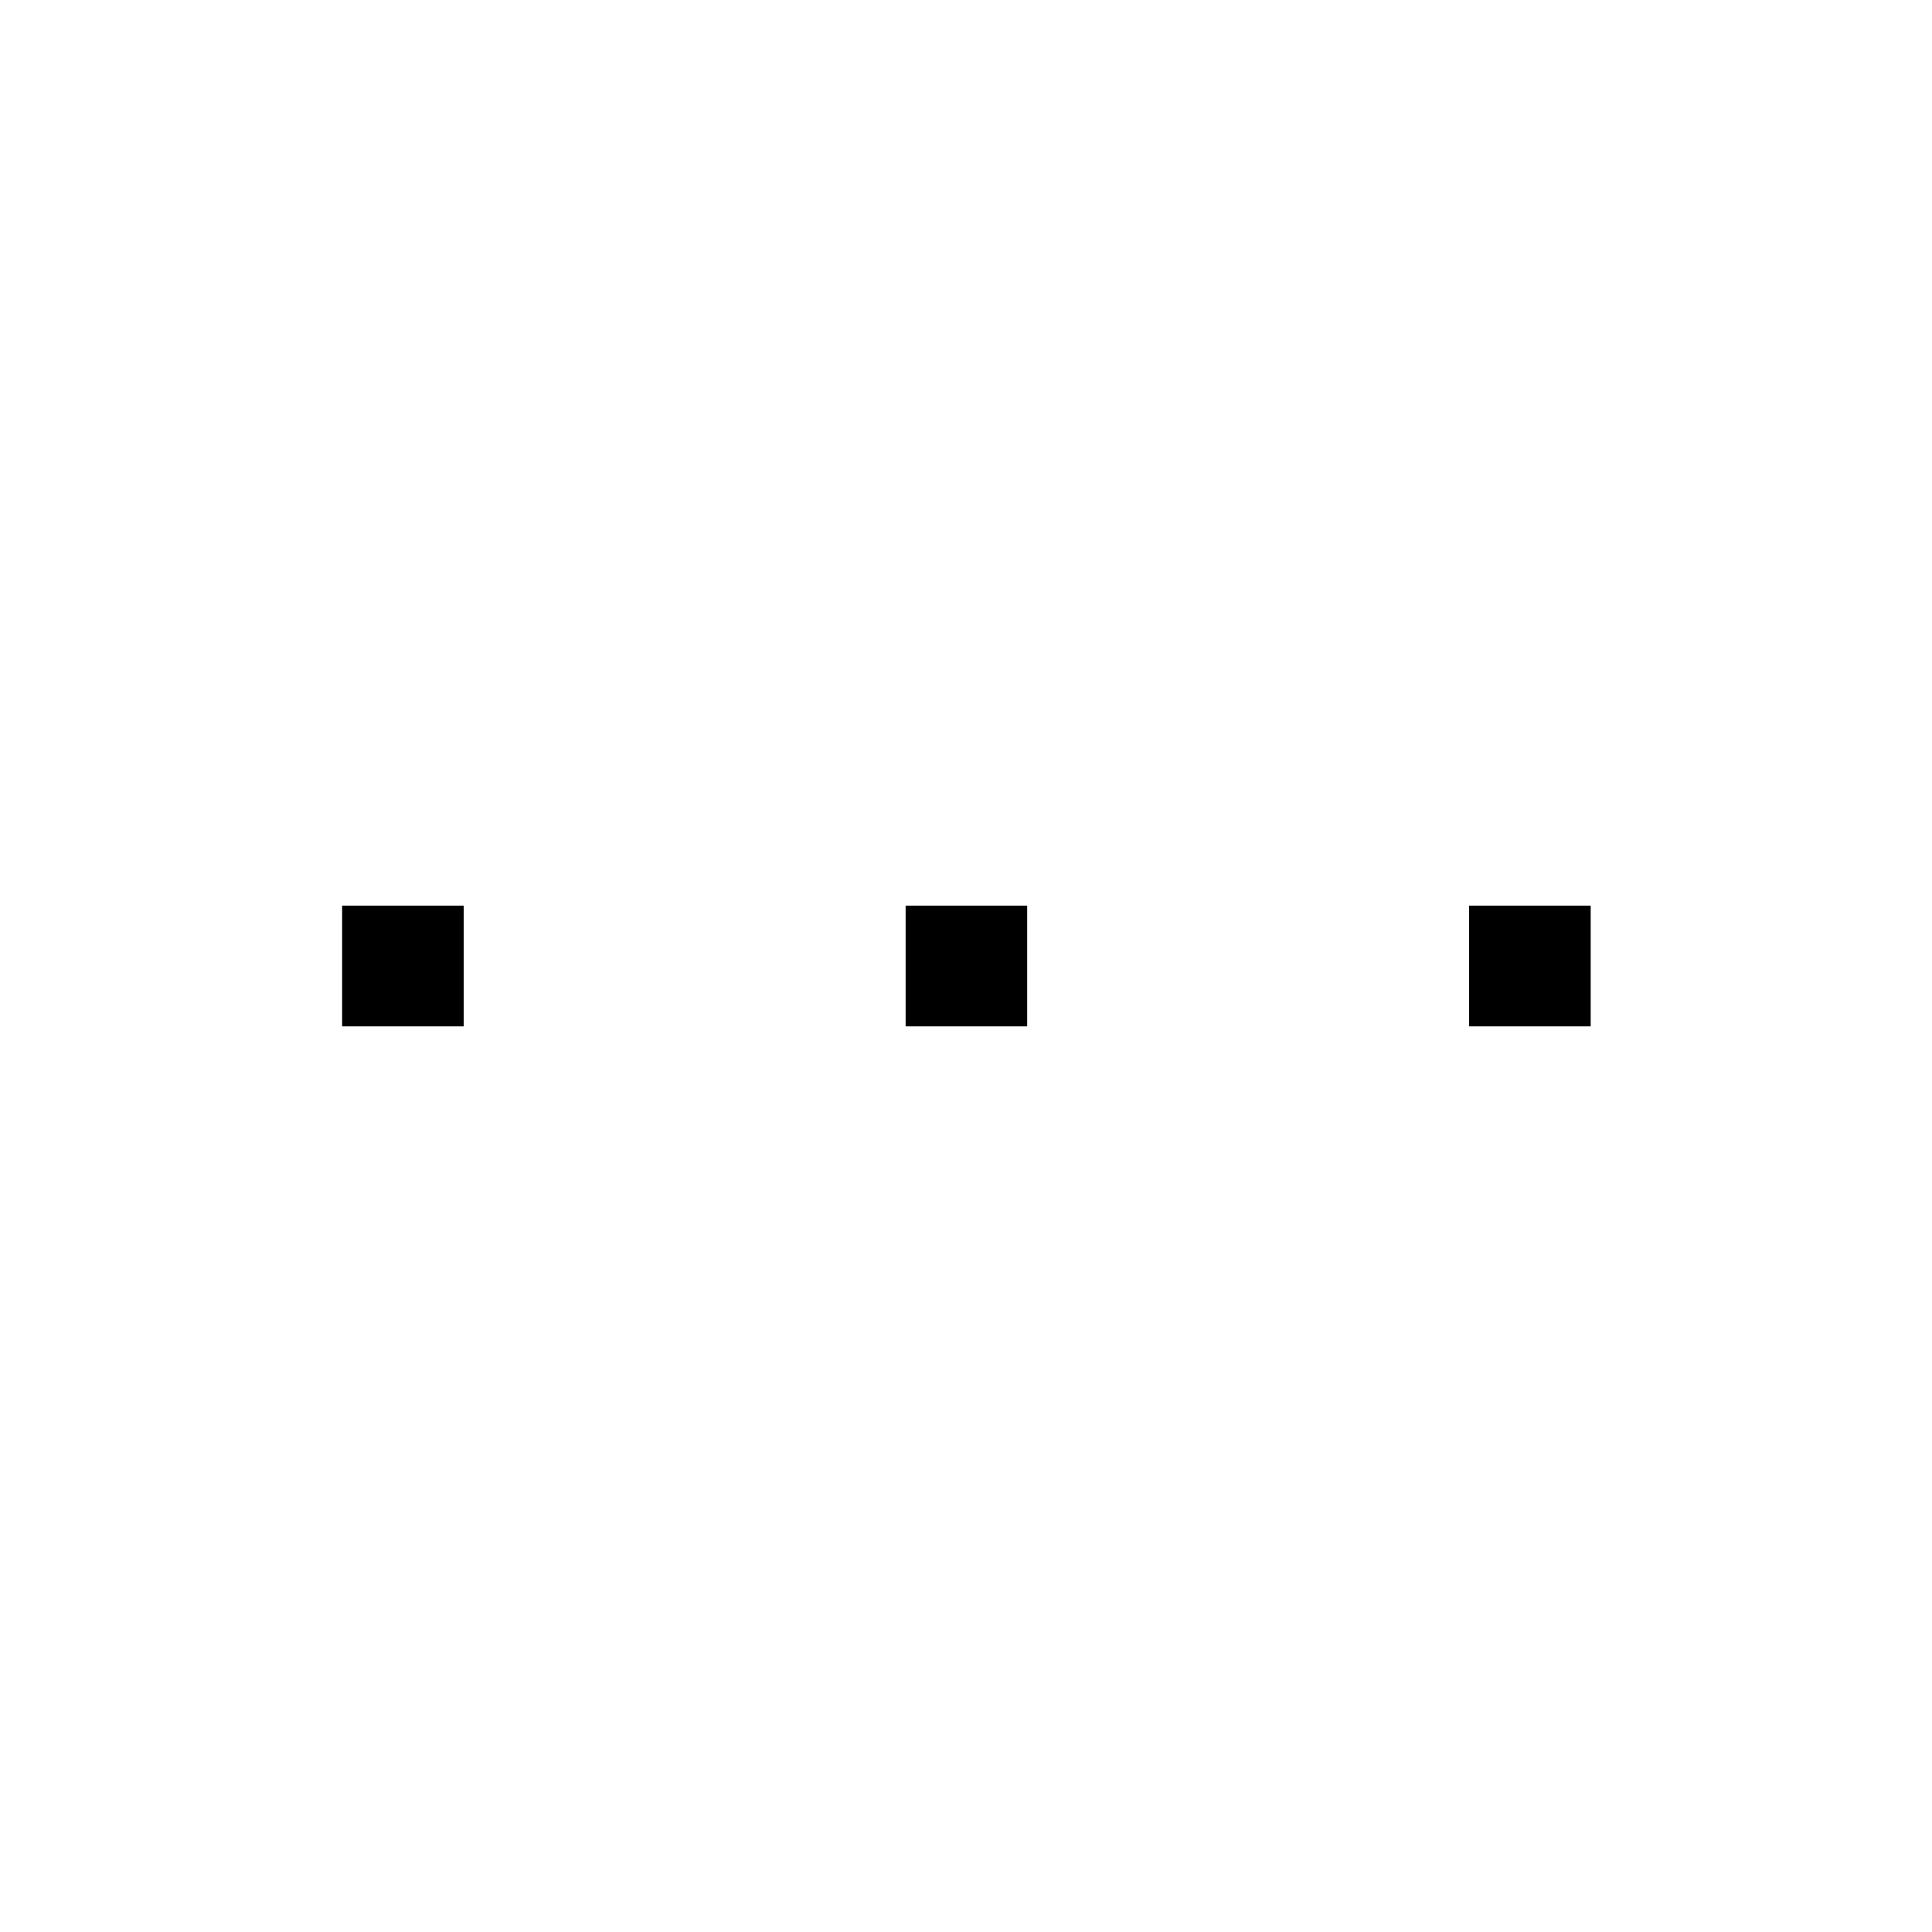
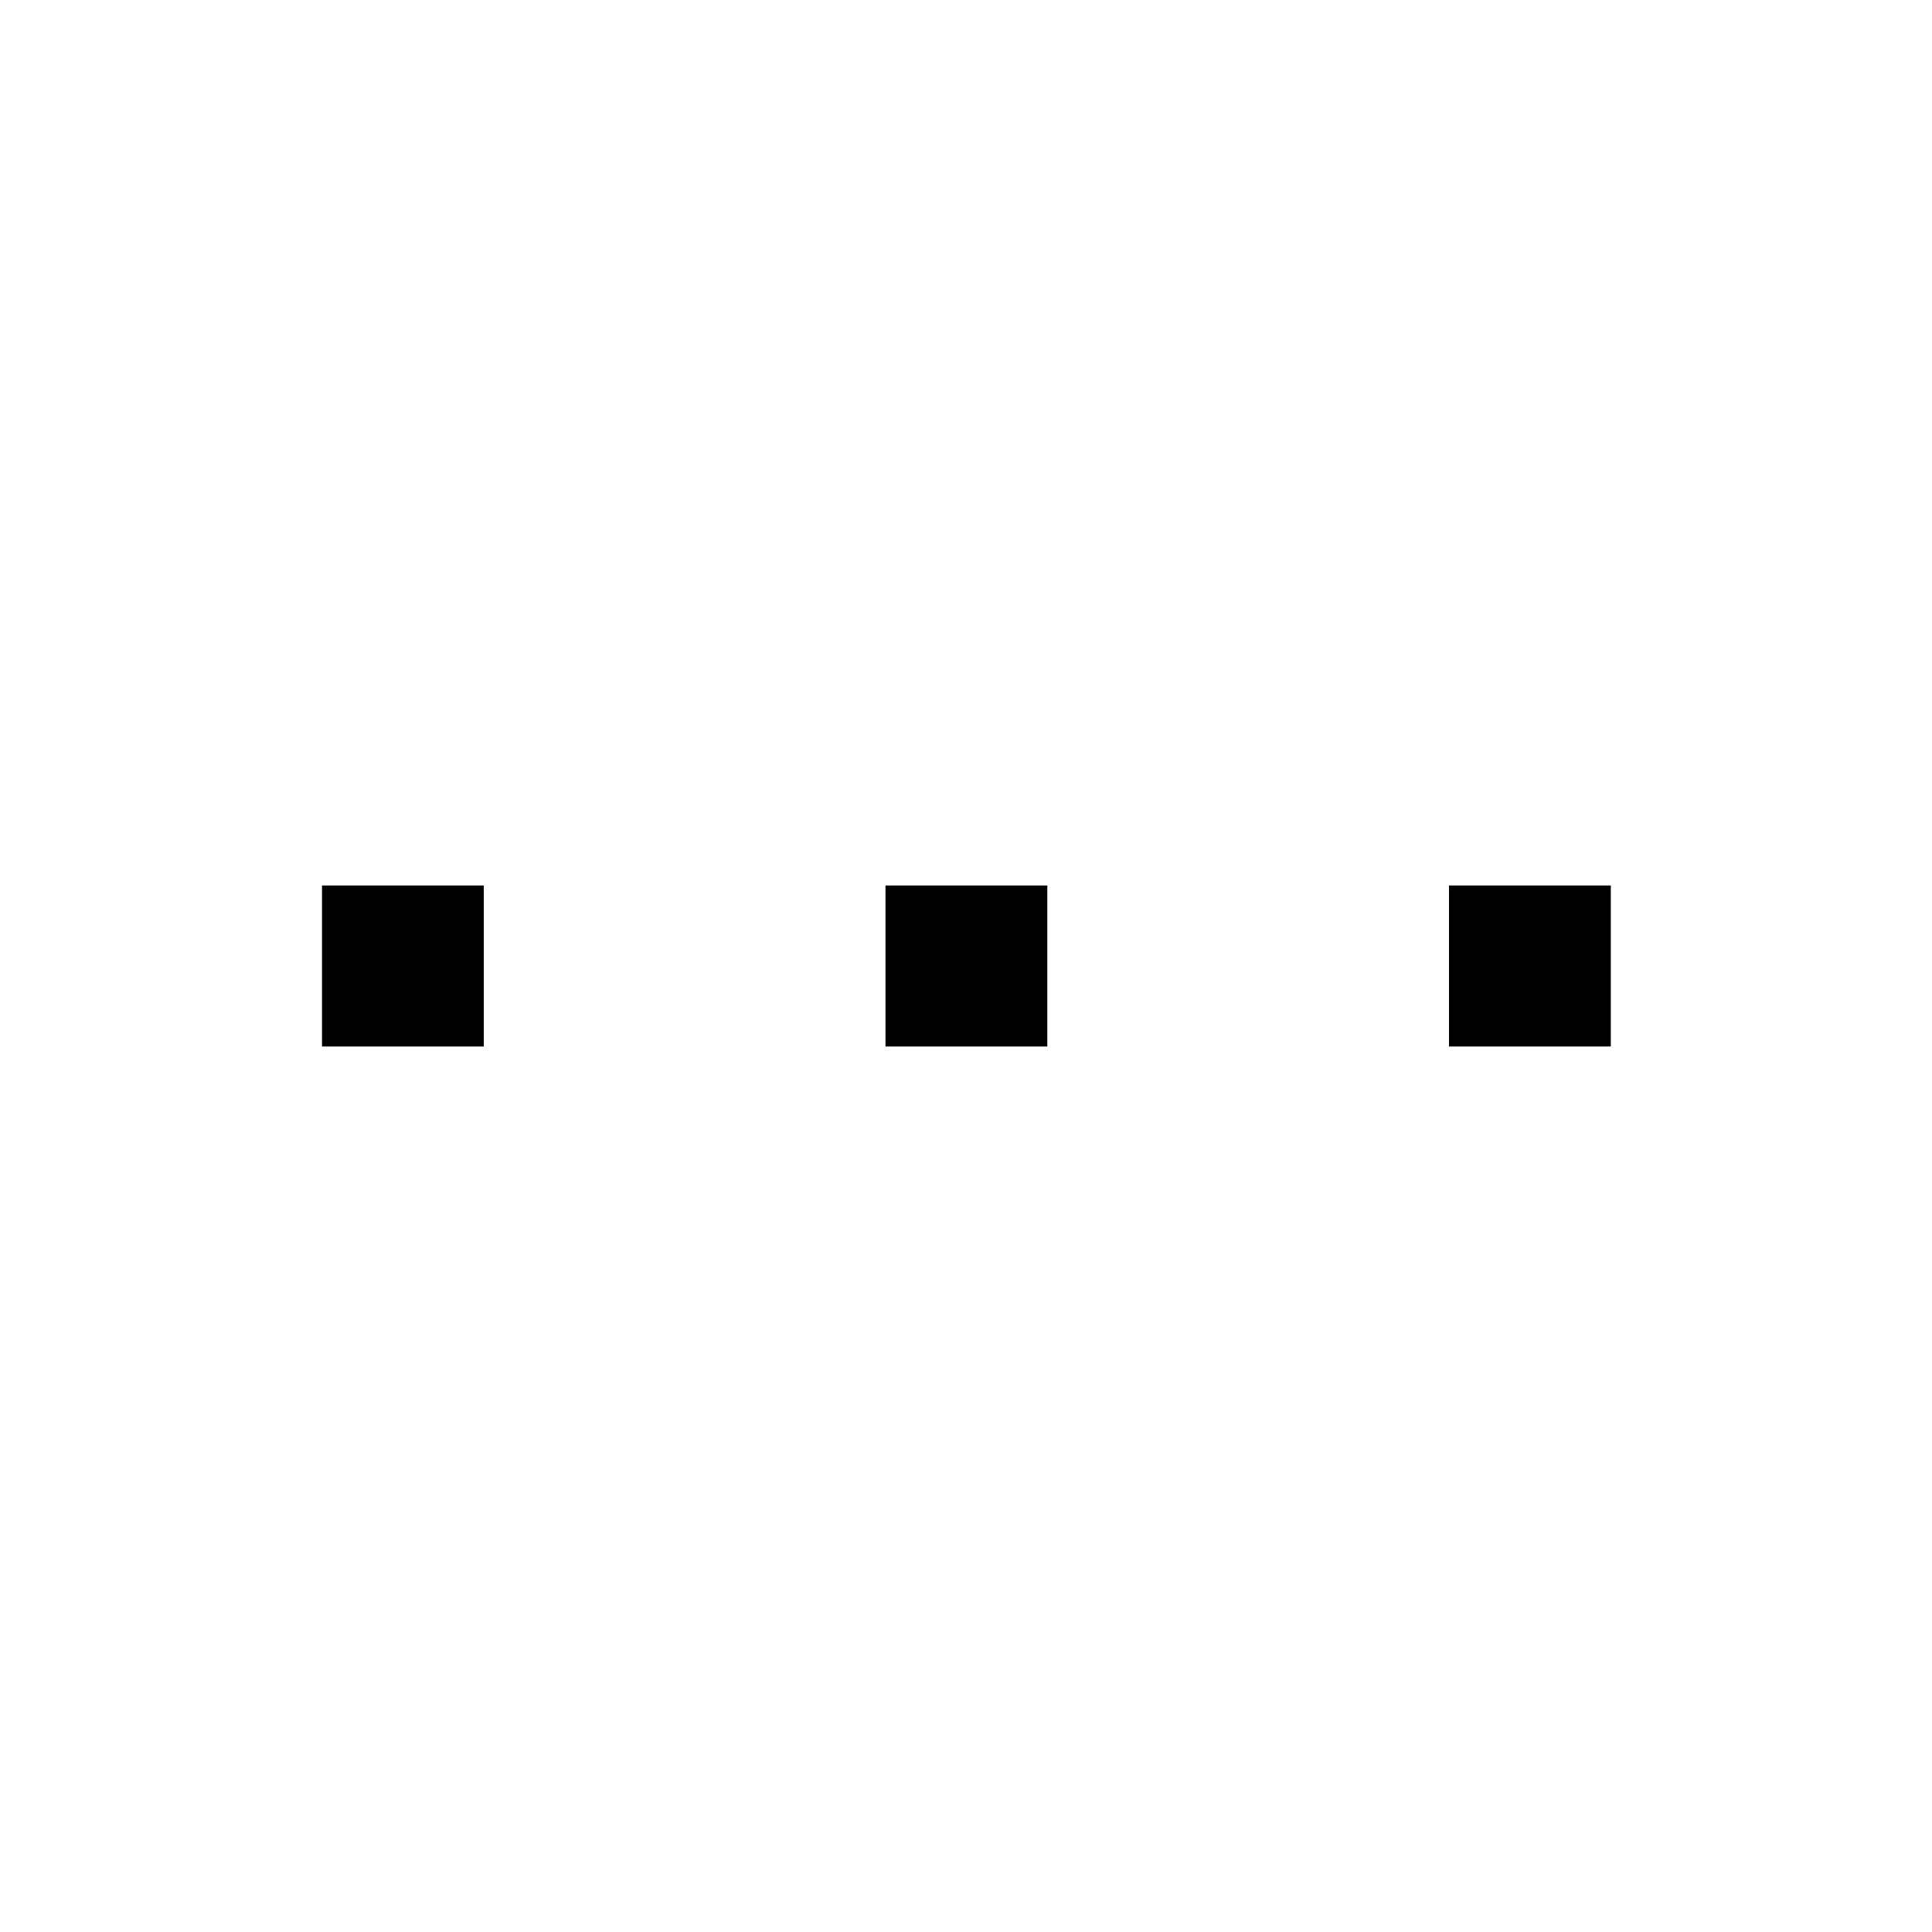
- <svg xmlns="http://www.w3.org/2000/svg" width="16" height="16" viewBox="0 0 24 24" fill="none" stroke="#000" stroke-width="1.5" stroke-linecap="square" stroke-linejoin="miter">
+ <svg xmlns="http://www.w3.org/2000/svg" width="16" height="16" viewBox="0 0 24 24" fill="none" stroke="#000" stroke-width="2" stroke-linecap="square" stroke-linejoin="miter">
  <path d="M5 12h.01M12 12h.01M19 12h.01" />
</svg>
